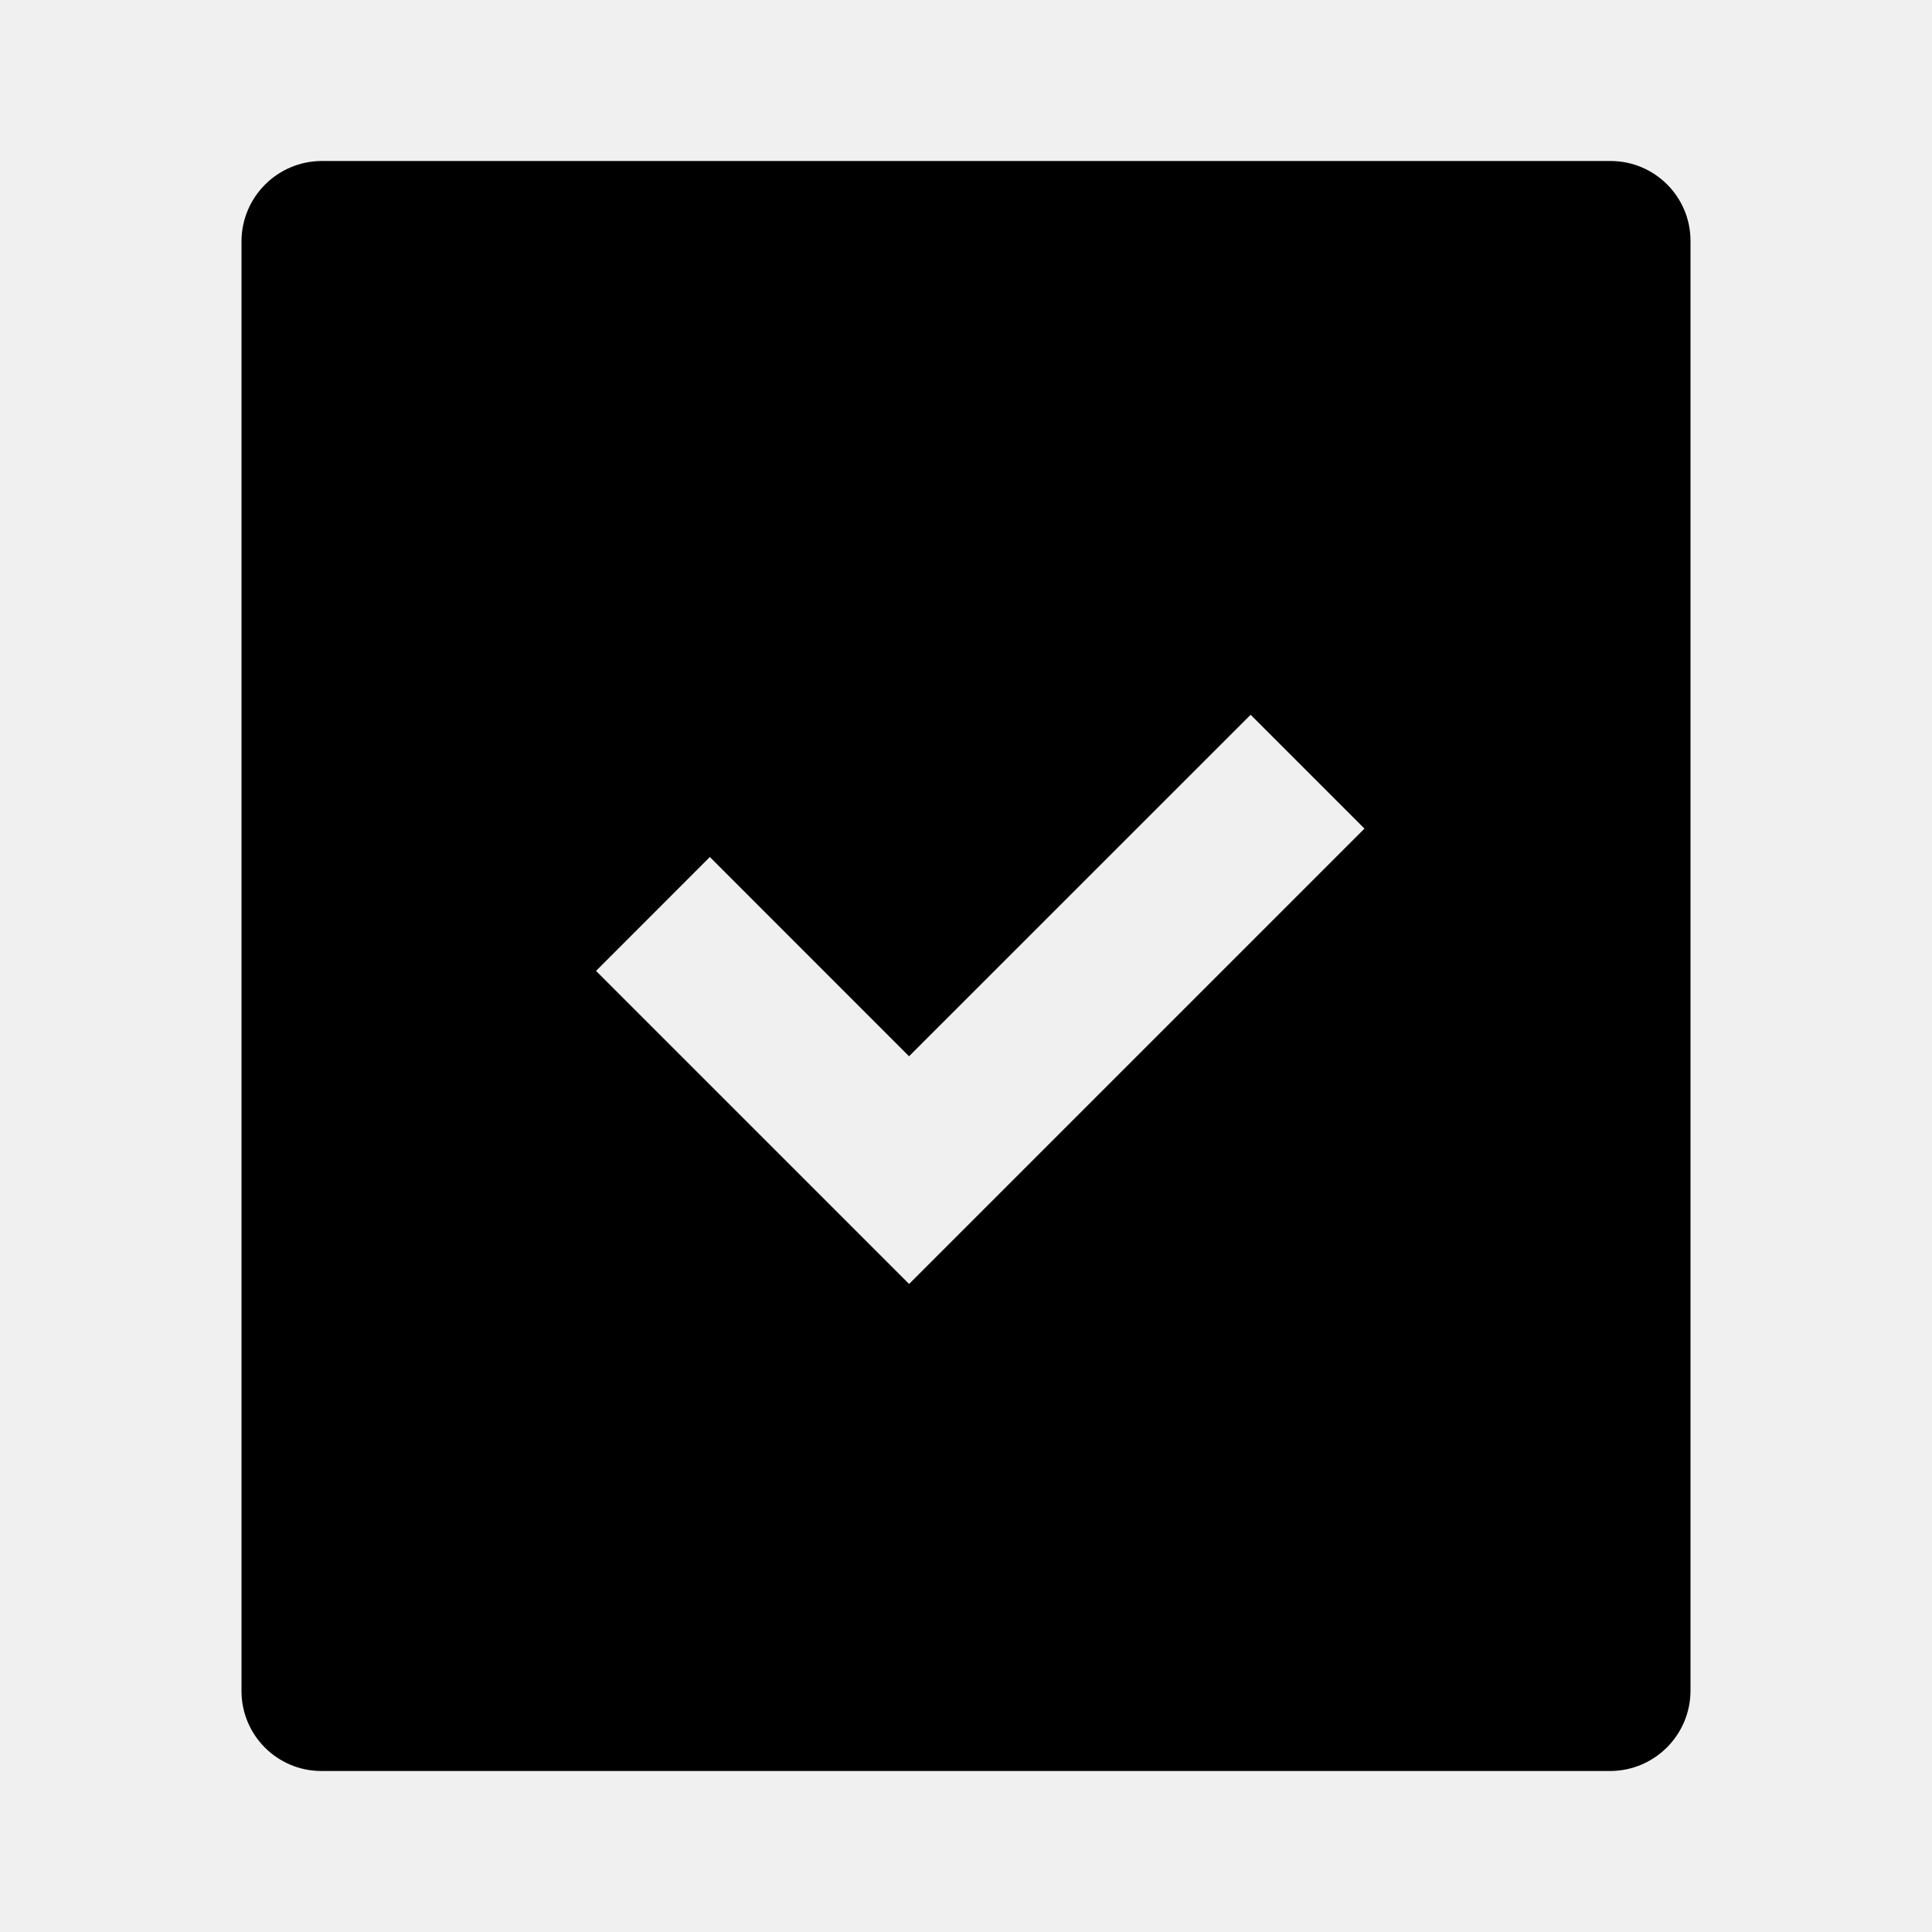
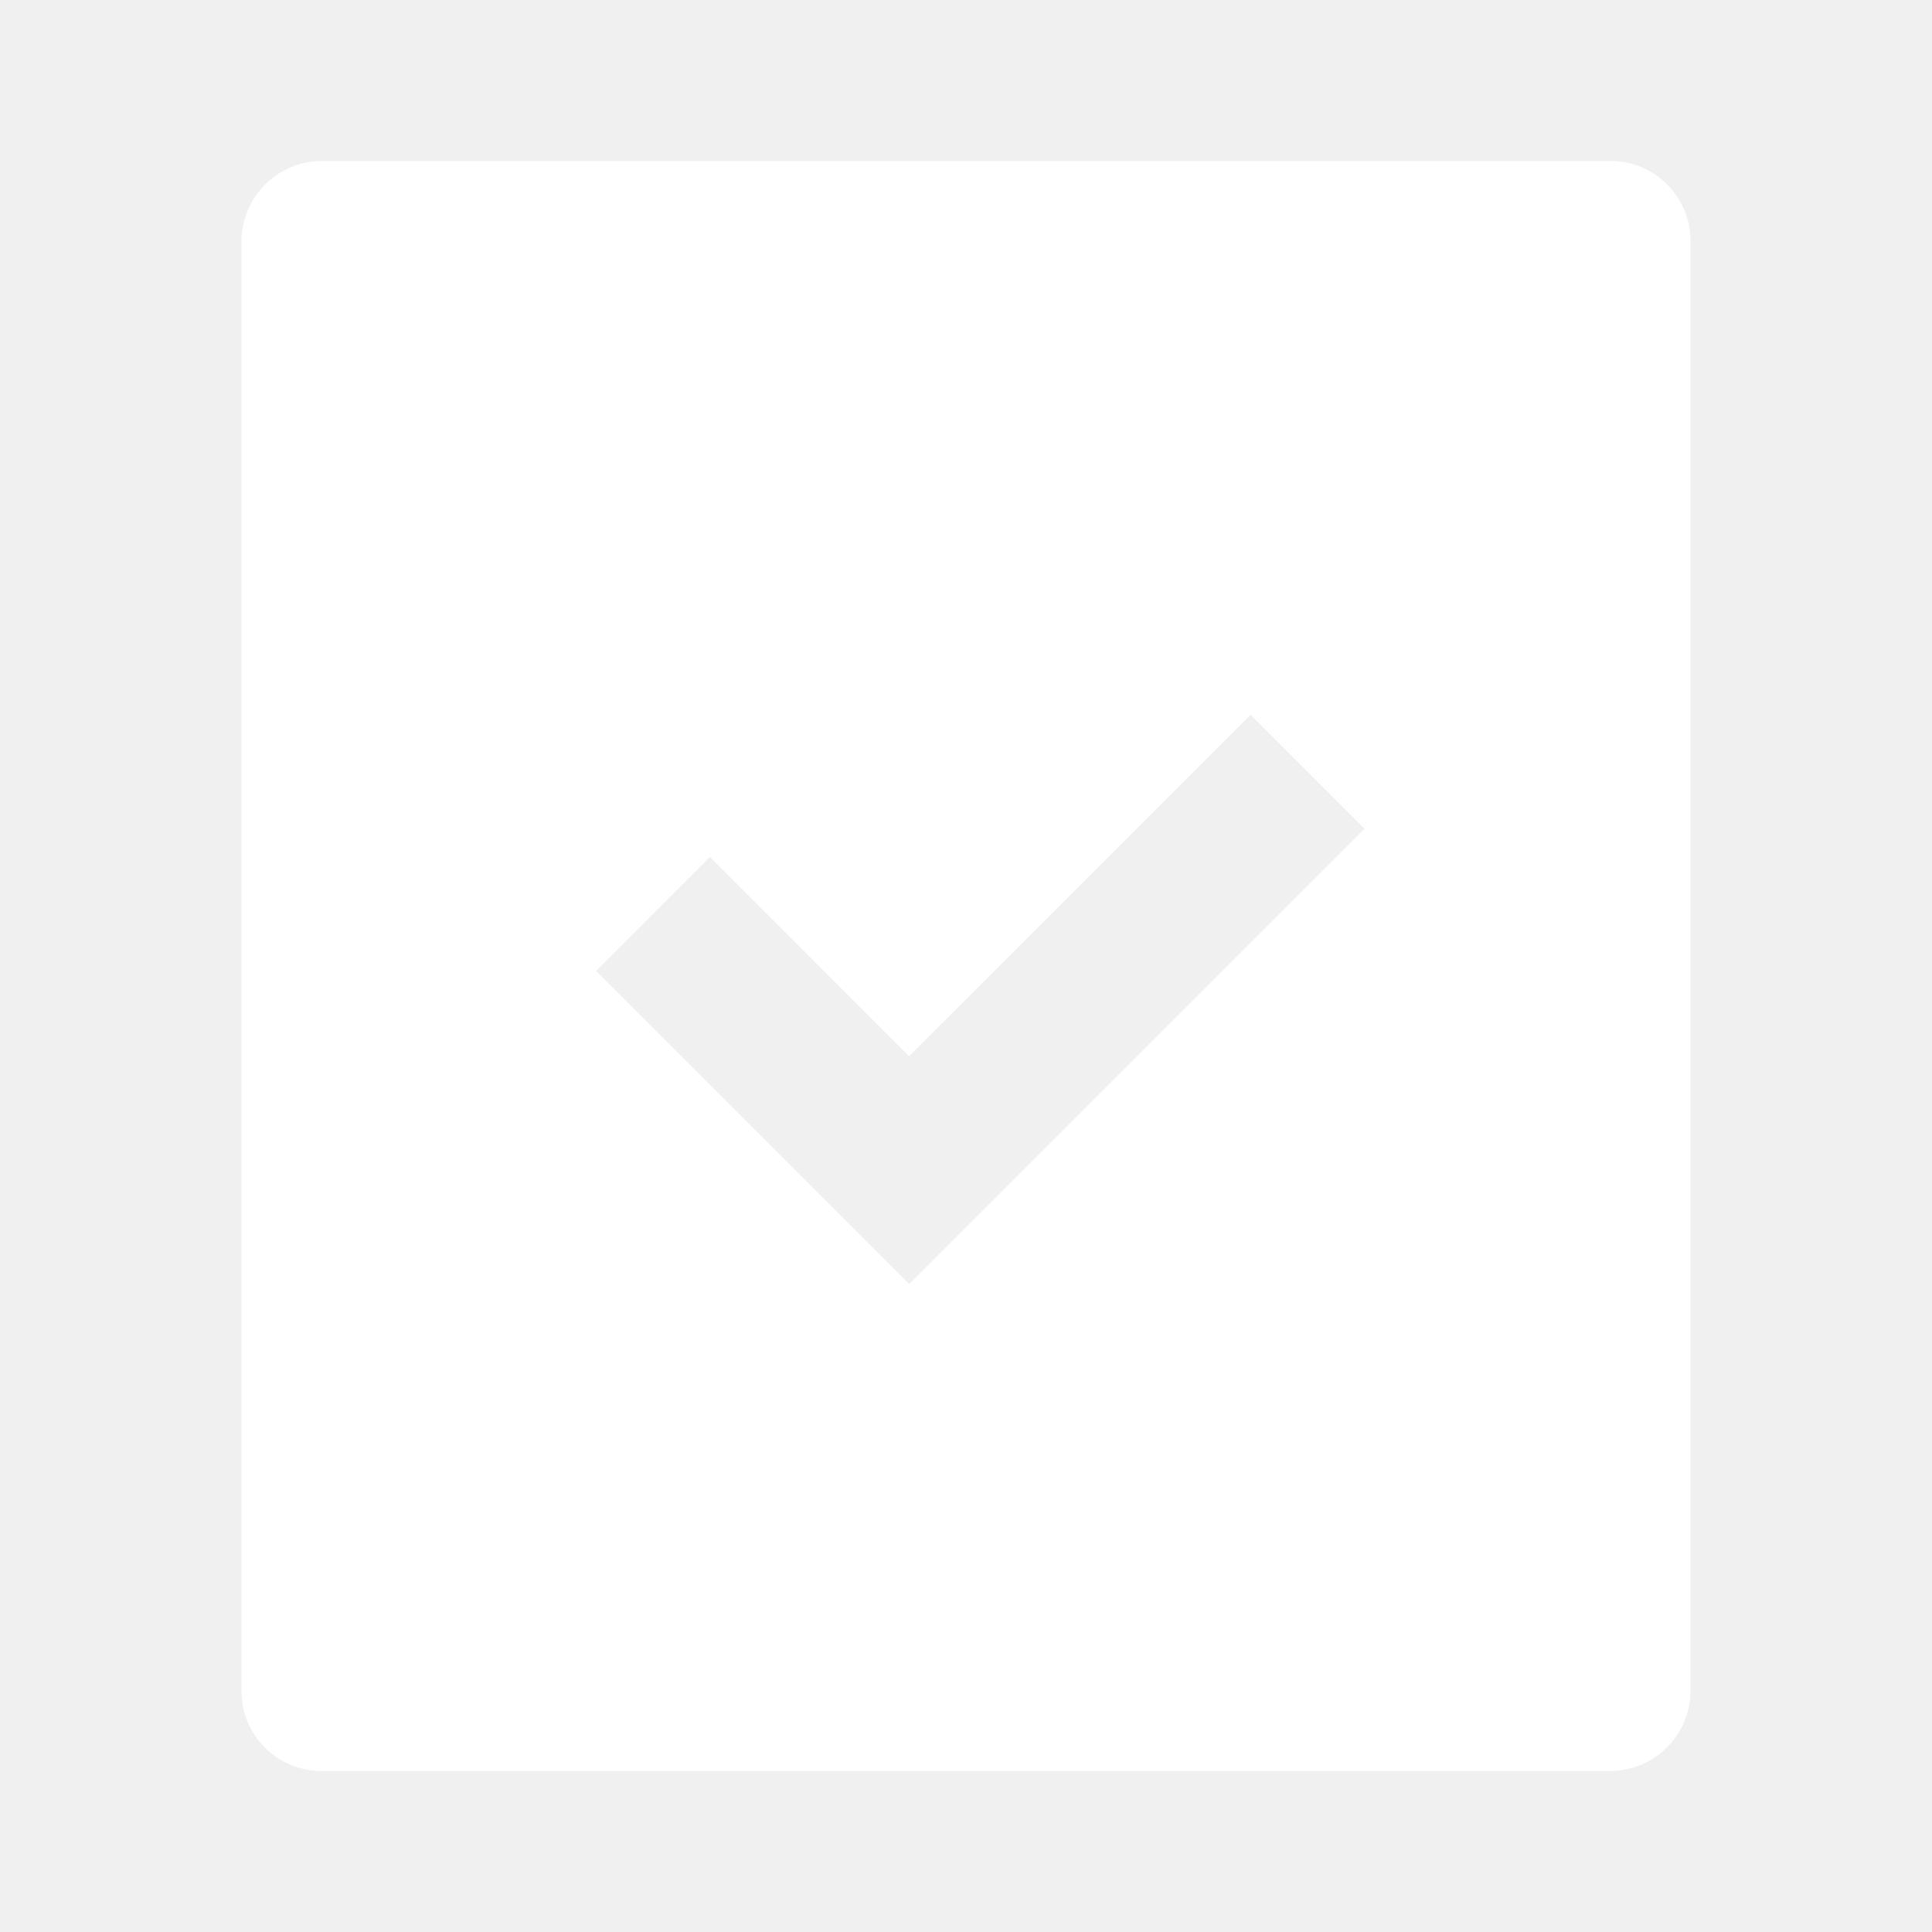
<svg xmlns="http://www.w3.org/2000/svg" width="800px" height="800px" viewBox="0 0 24 24">
  <g>
    <path fill="none" d="M0 0h24v24H0z" />
-     <path d="M21 2.992v18.016a1 1 0 0 1-.993.992H3.993A.993.993 0 0 1 3 21.008V2.992A1 1 0 0 1 3.993 2h16.014c.548 0 .993.444.993.992zm-9.707 10.13l-2.475-2.476-1.414 1.415 3.889 3.889 5.657-5.657-1.414-1.414-4.243 4.242z" />
+     <path d="M21 2.992v18.016a1 1 0 0 1-.993.992H3.993A.993.993 0 0 1 3 21.008V2.992A1 1 0 0 1 3.993 2h16.014c.548 0 .993.444.993.992zm-9.707 10.13l-2.475-2.476-1.414 1.415 3.889 3.889 5.657-5.657-1.414-1.414-4.243 4.242z" fill="#fff" />
  </g>
</svg>
